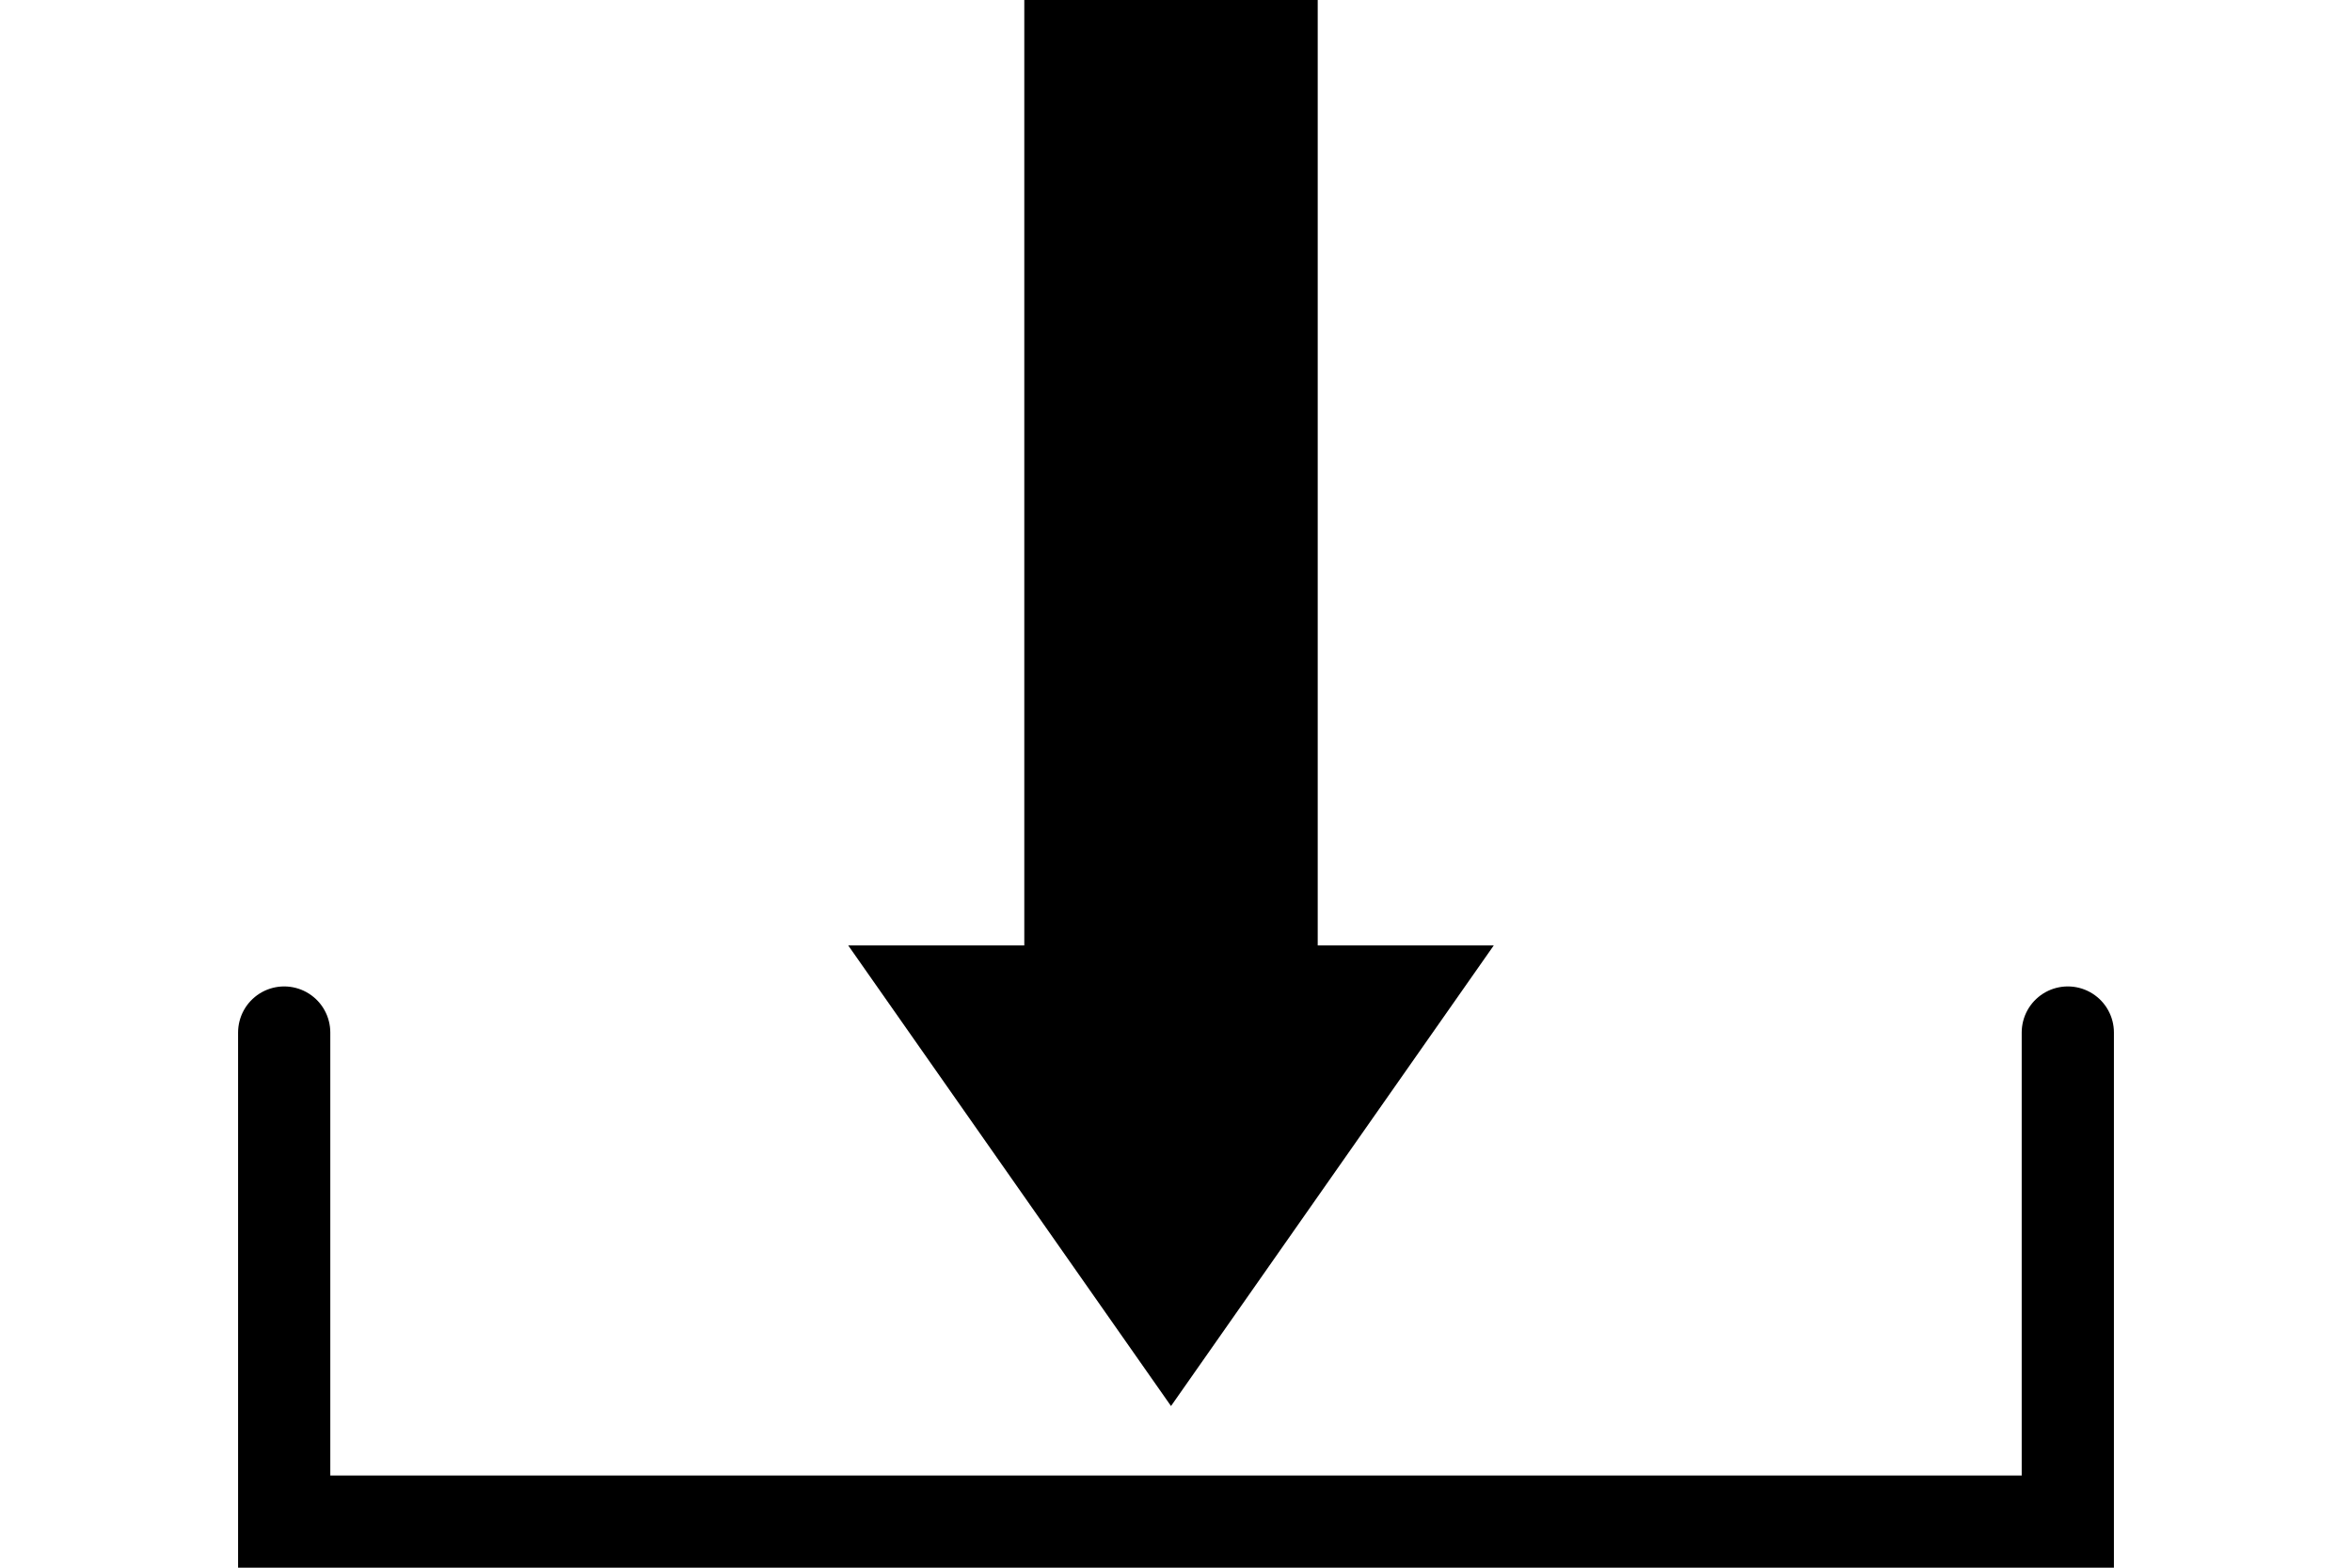
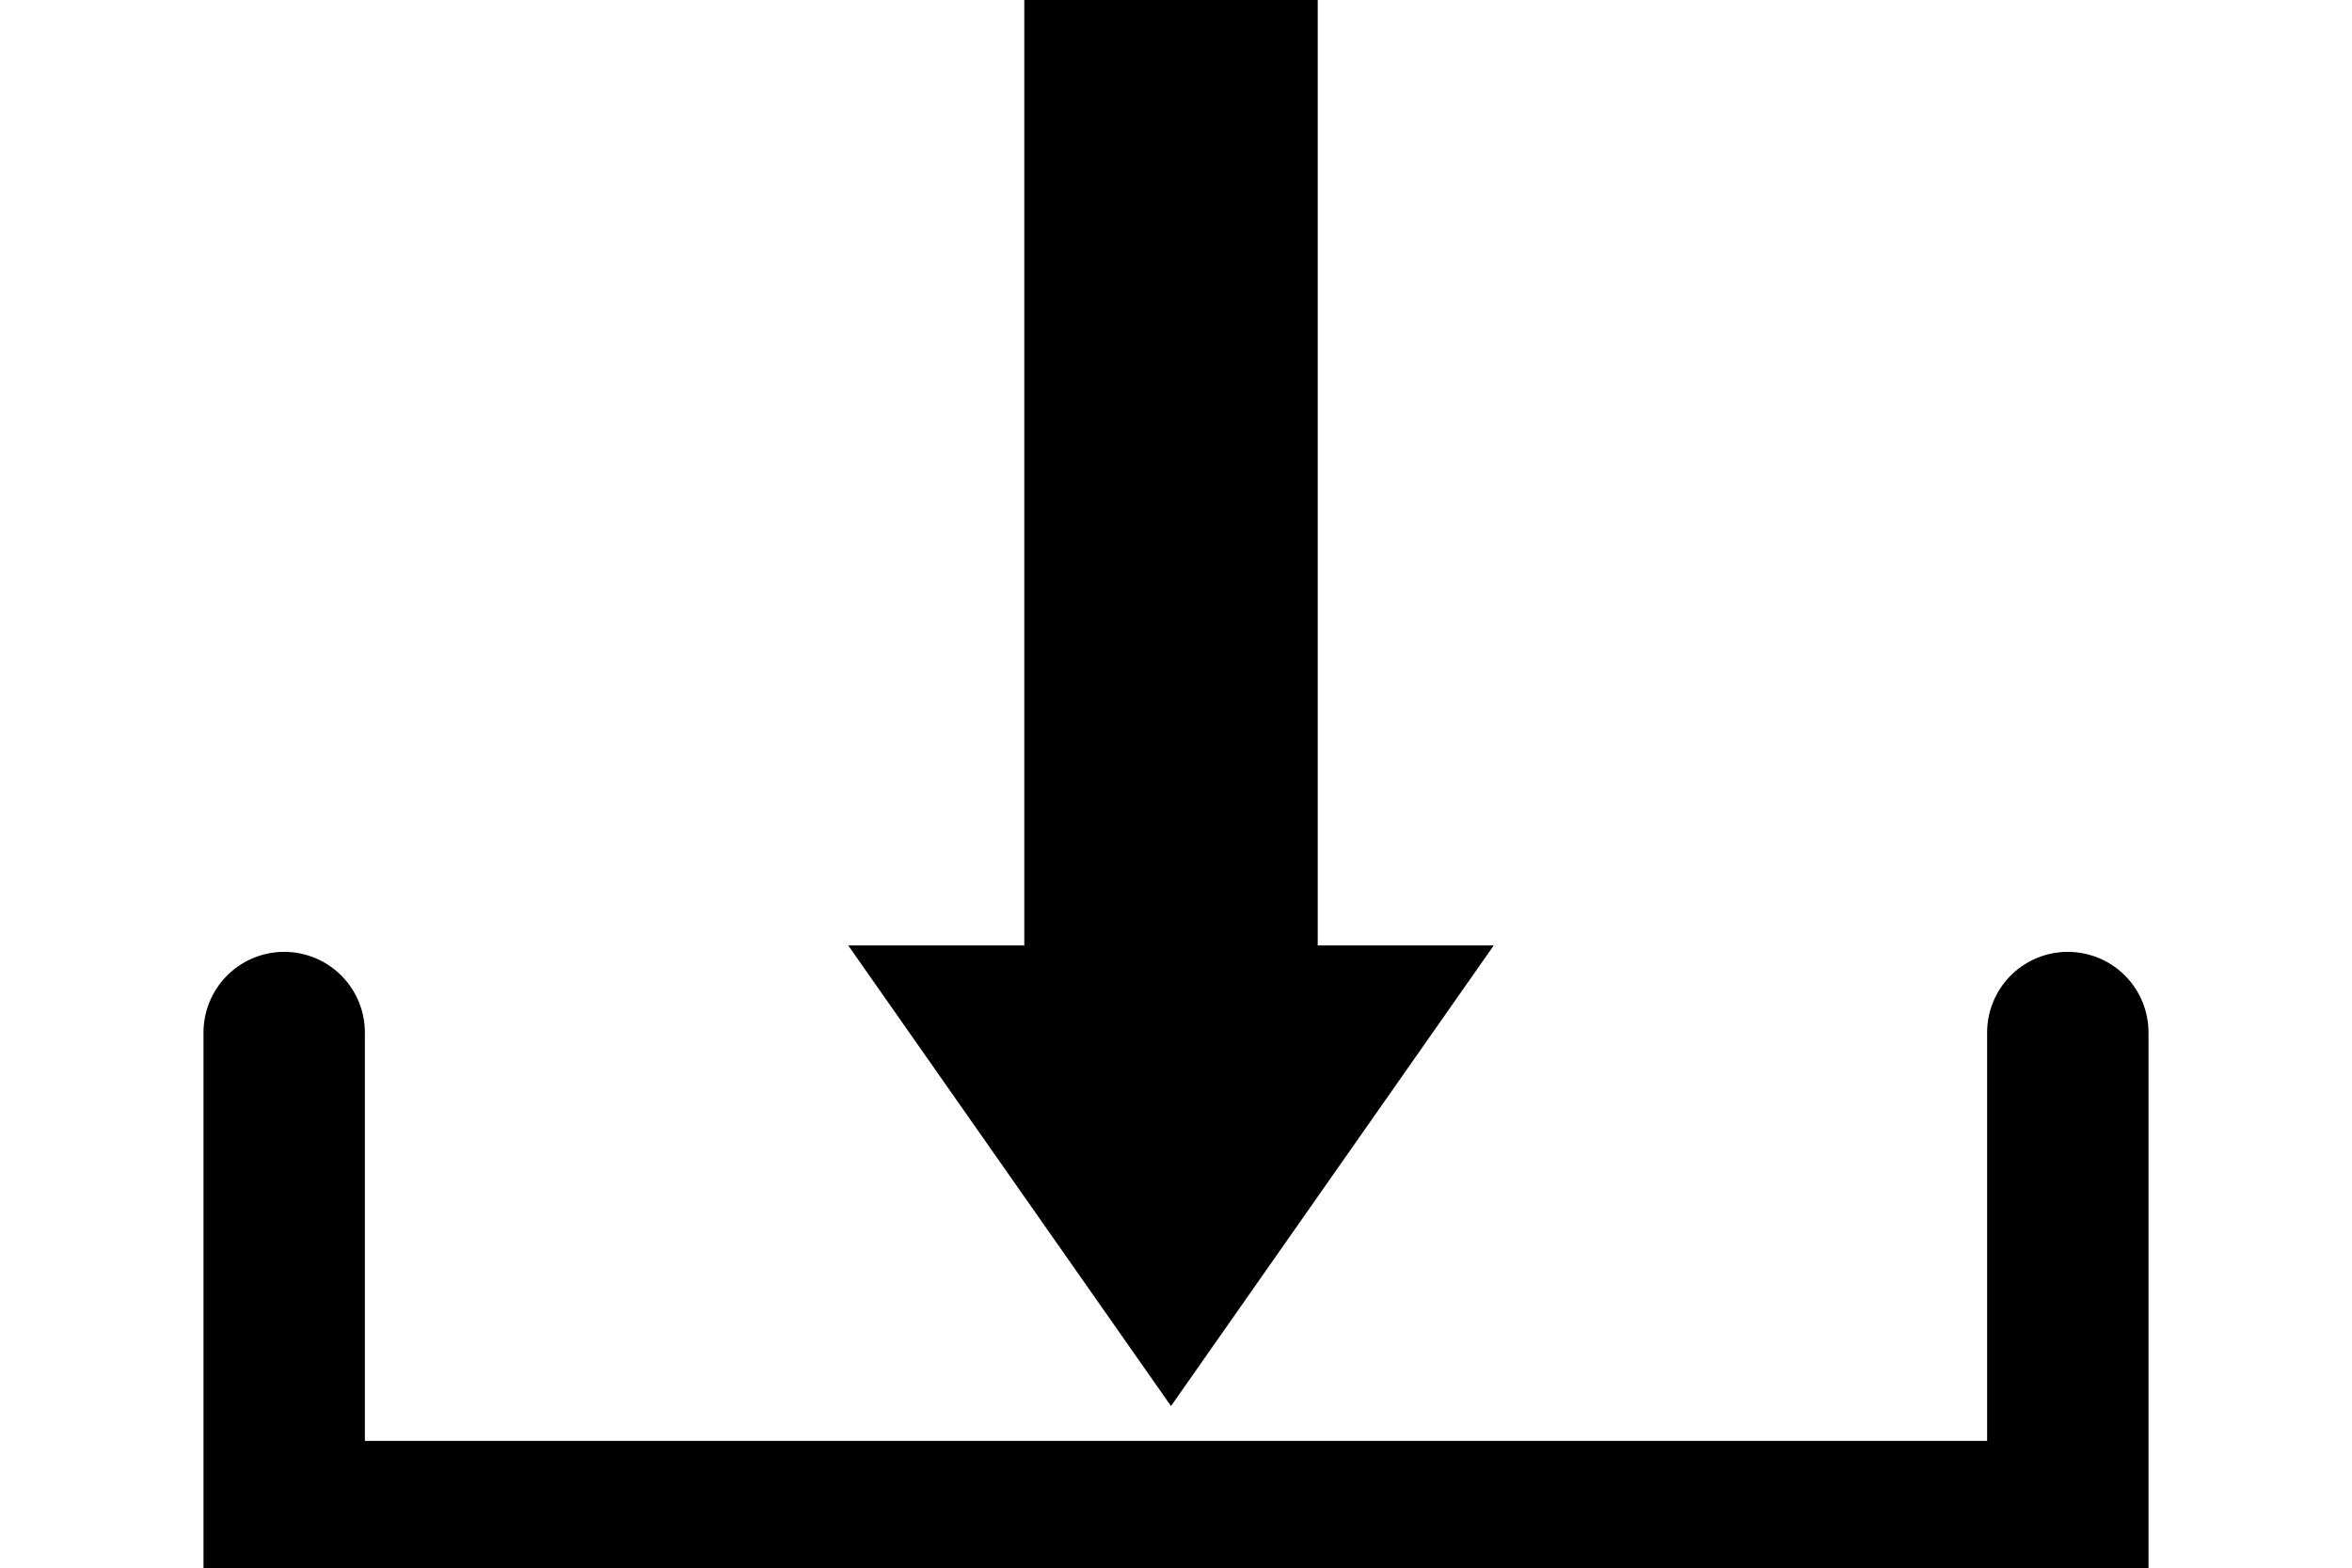
<svg xmlns="http://www.w3.org/2000/svg" width="30" height="20" viewBox="0 0 162.732 136.026">
  <g transform="translate(-1777.068 -552)">
-     <path d="M950.068,669.716v42.435H1104.8V669.716" transform="translate(831 -28.125)" fill="none" stroke="#000" stroke-linecap="round" stroke-width="8" />
+     <path d="M950.068,669.716v42.435H1104.8V669.716" transform="translate(831 -28.125)" fill="none" stroke="#000" stroke-linecap="round" stroke-width="14" />
    <g transform="translate(1830 552)">
      <path d="M 28 115.029 L 7.687 86.035 L 15.273 86.035 L 19.273 86.035 L 19.273 82.035 L 19.273 4 L 36.728 4 L 36.728 82.035 L 36.728 86.035 L 40.728 86.035 L 48.314 86.035 L 28 115.029 Z" stroke="none" />
      <path d="M 28 108.058 L 40.627 90.035 L 32.728 90.035 L 32.728 8 L 23.273 8 L 23.273 90.035 L 15.373 90.035 L 28 108.058 M 28.001 122 L 0 82.035 L 15.273 82.035 L 15.273 0 L 40.728 0 L 40.728 82.035 L 56 82.035 L 28.001 122 Z" stroke="none" fill="#000" />
    </g>
  </g>
</svg>
